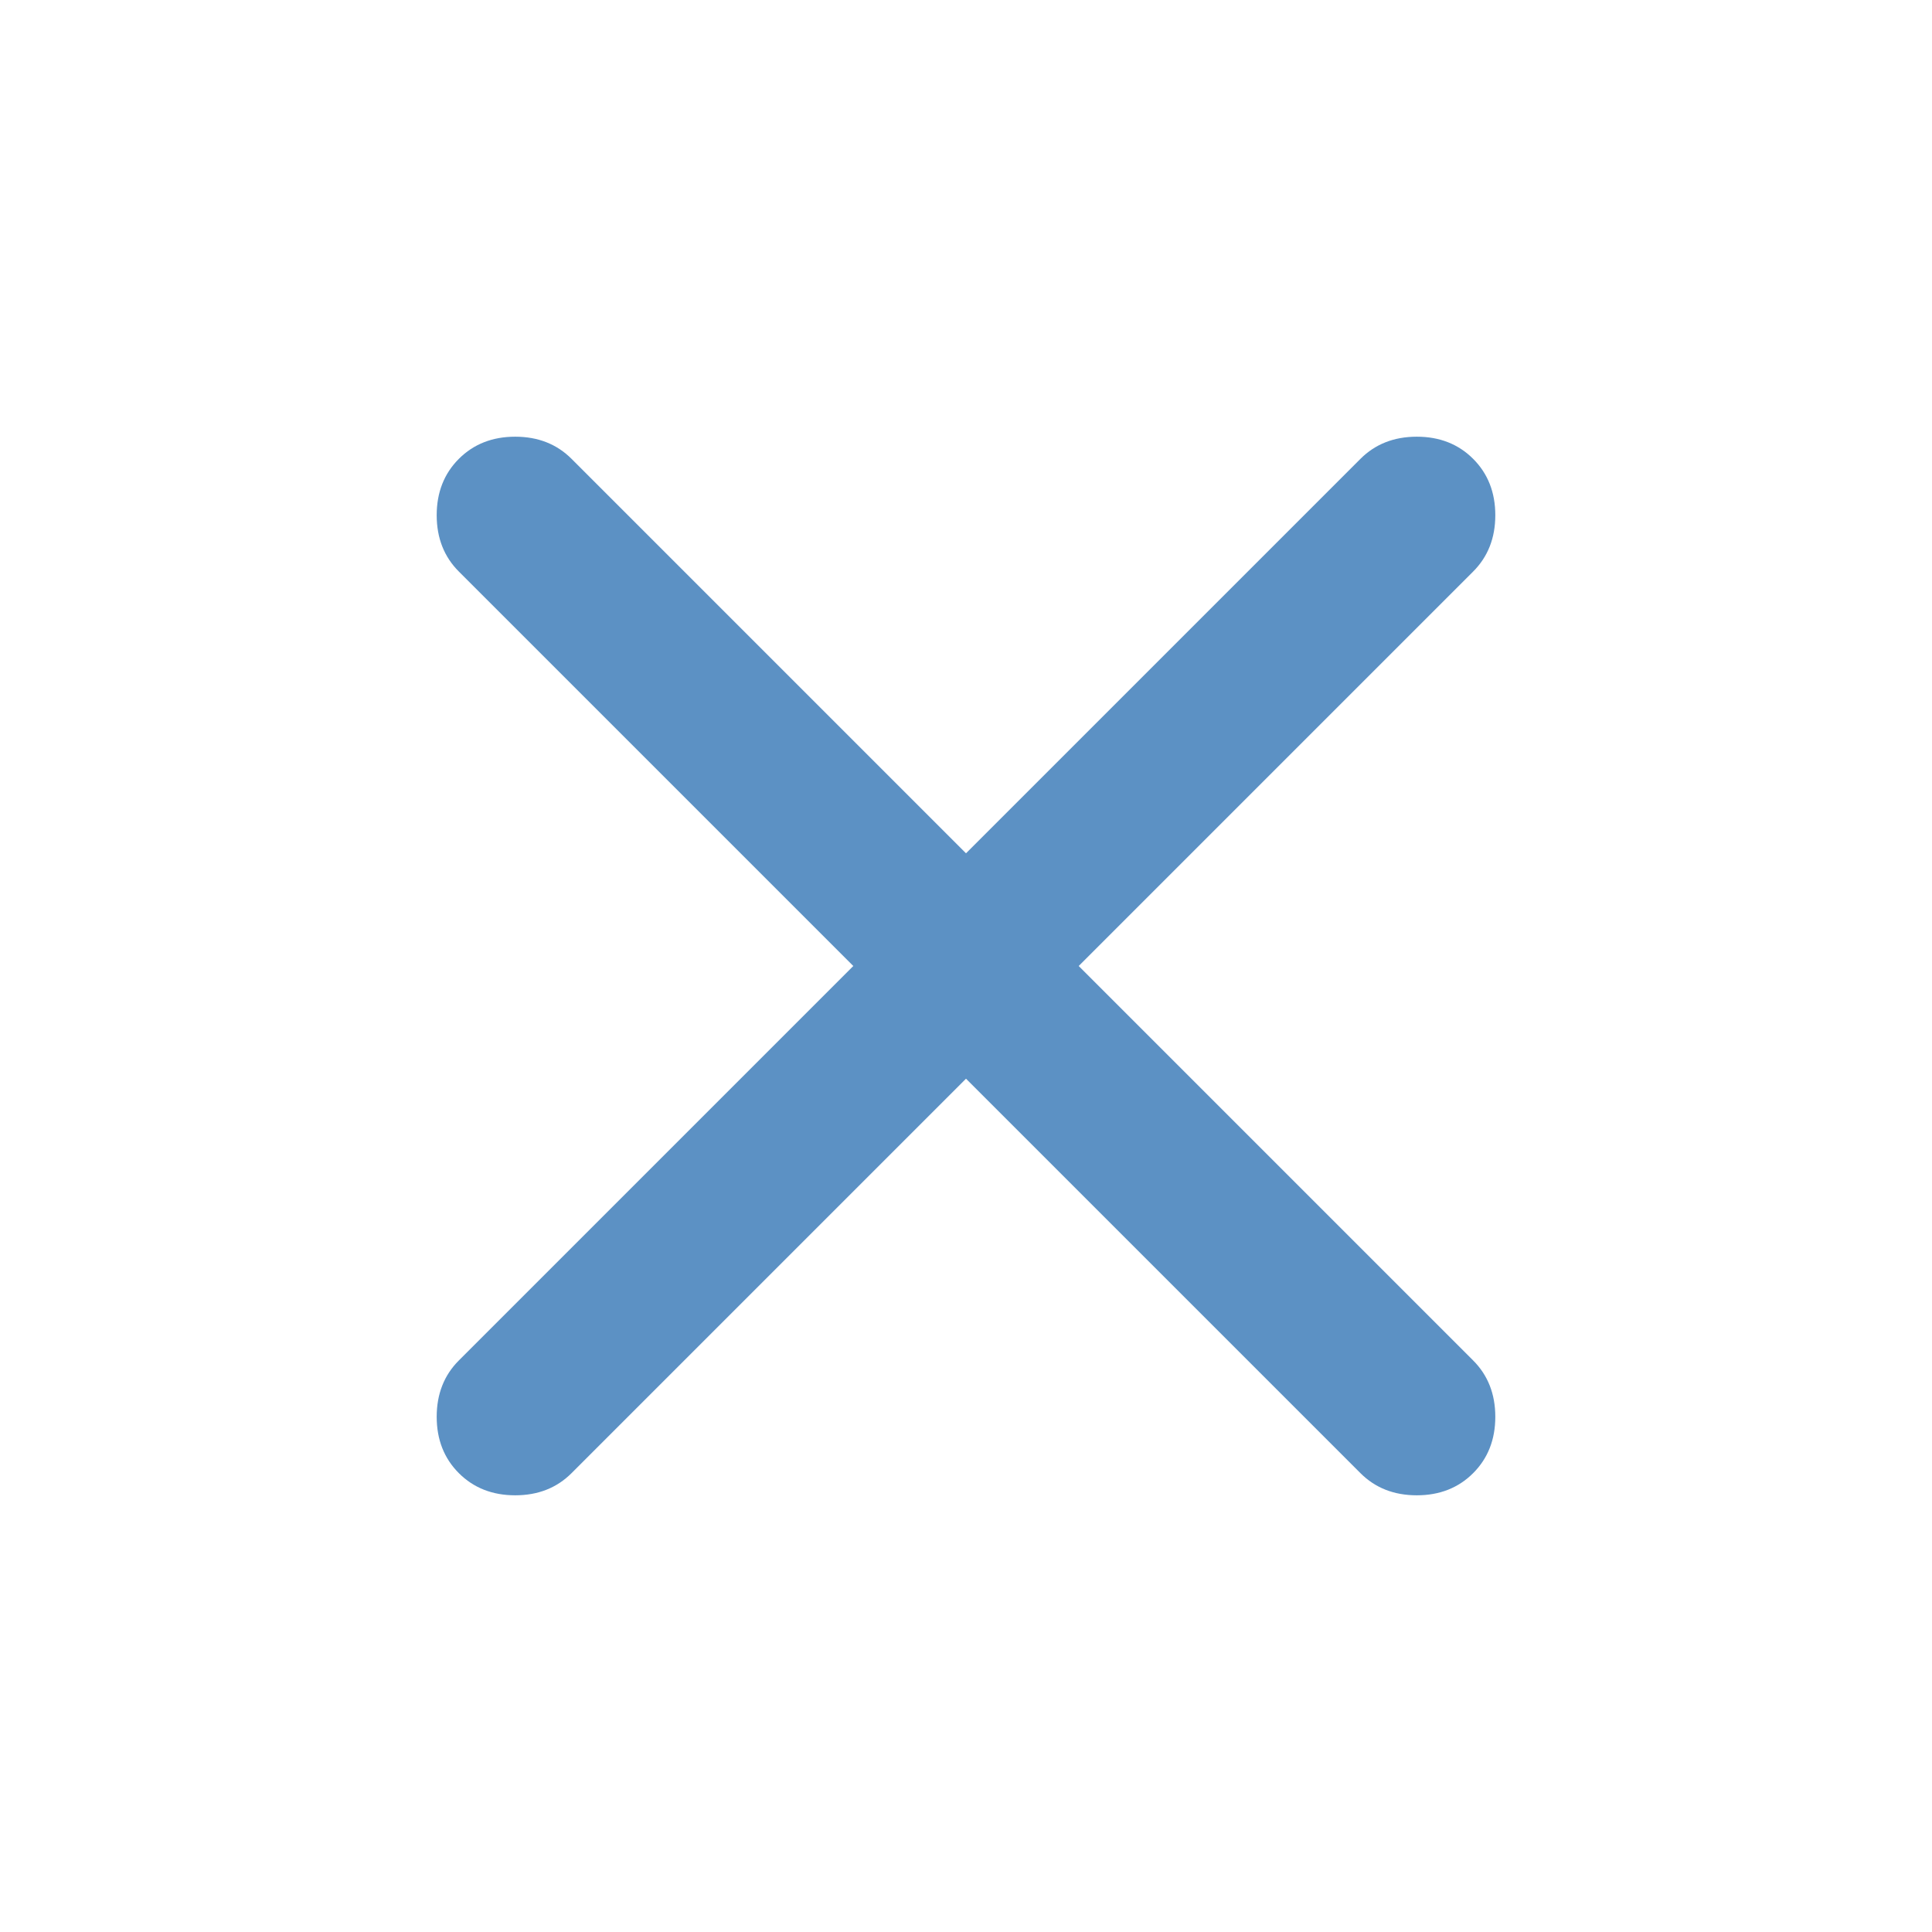
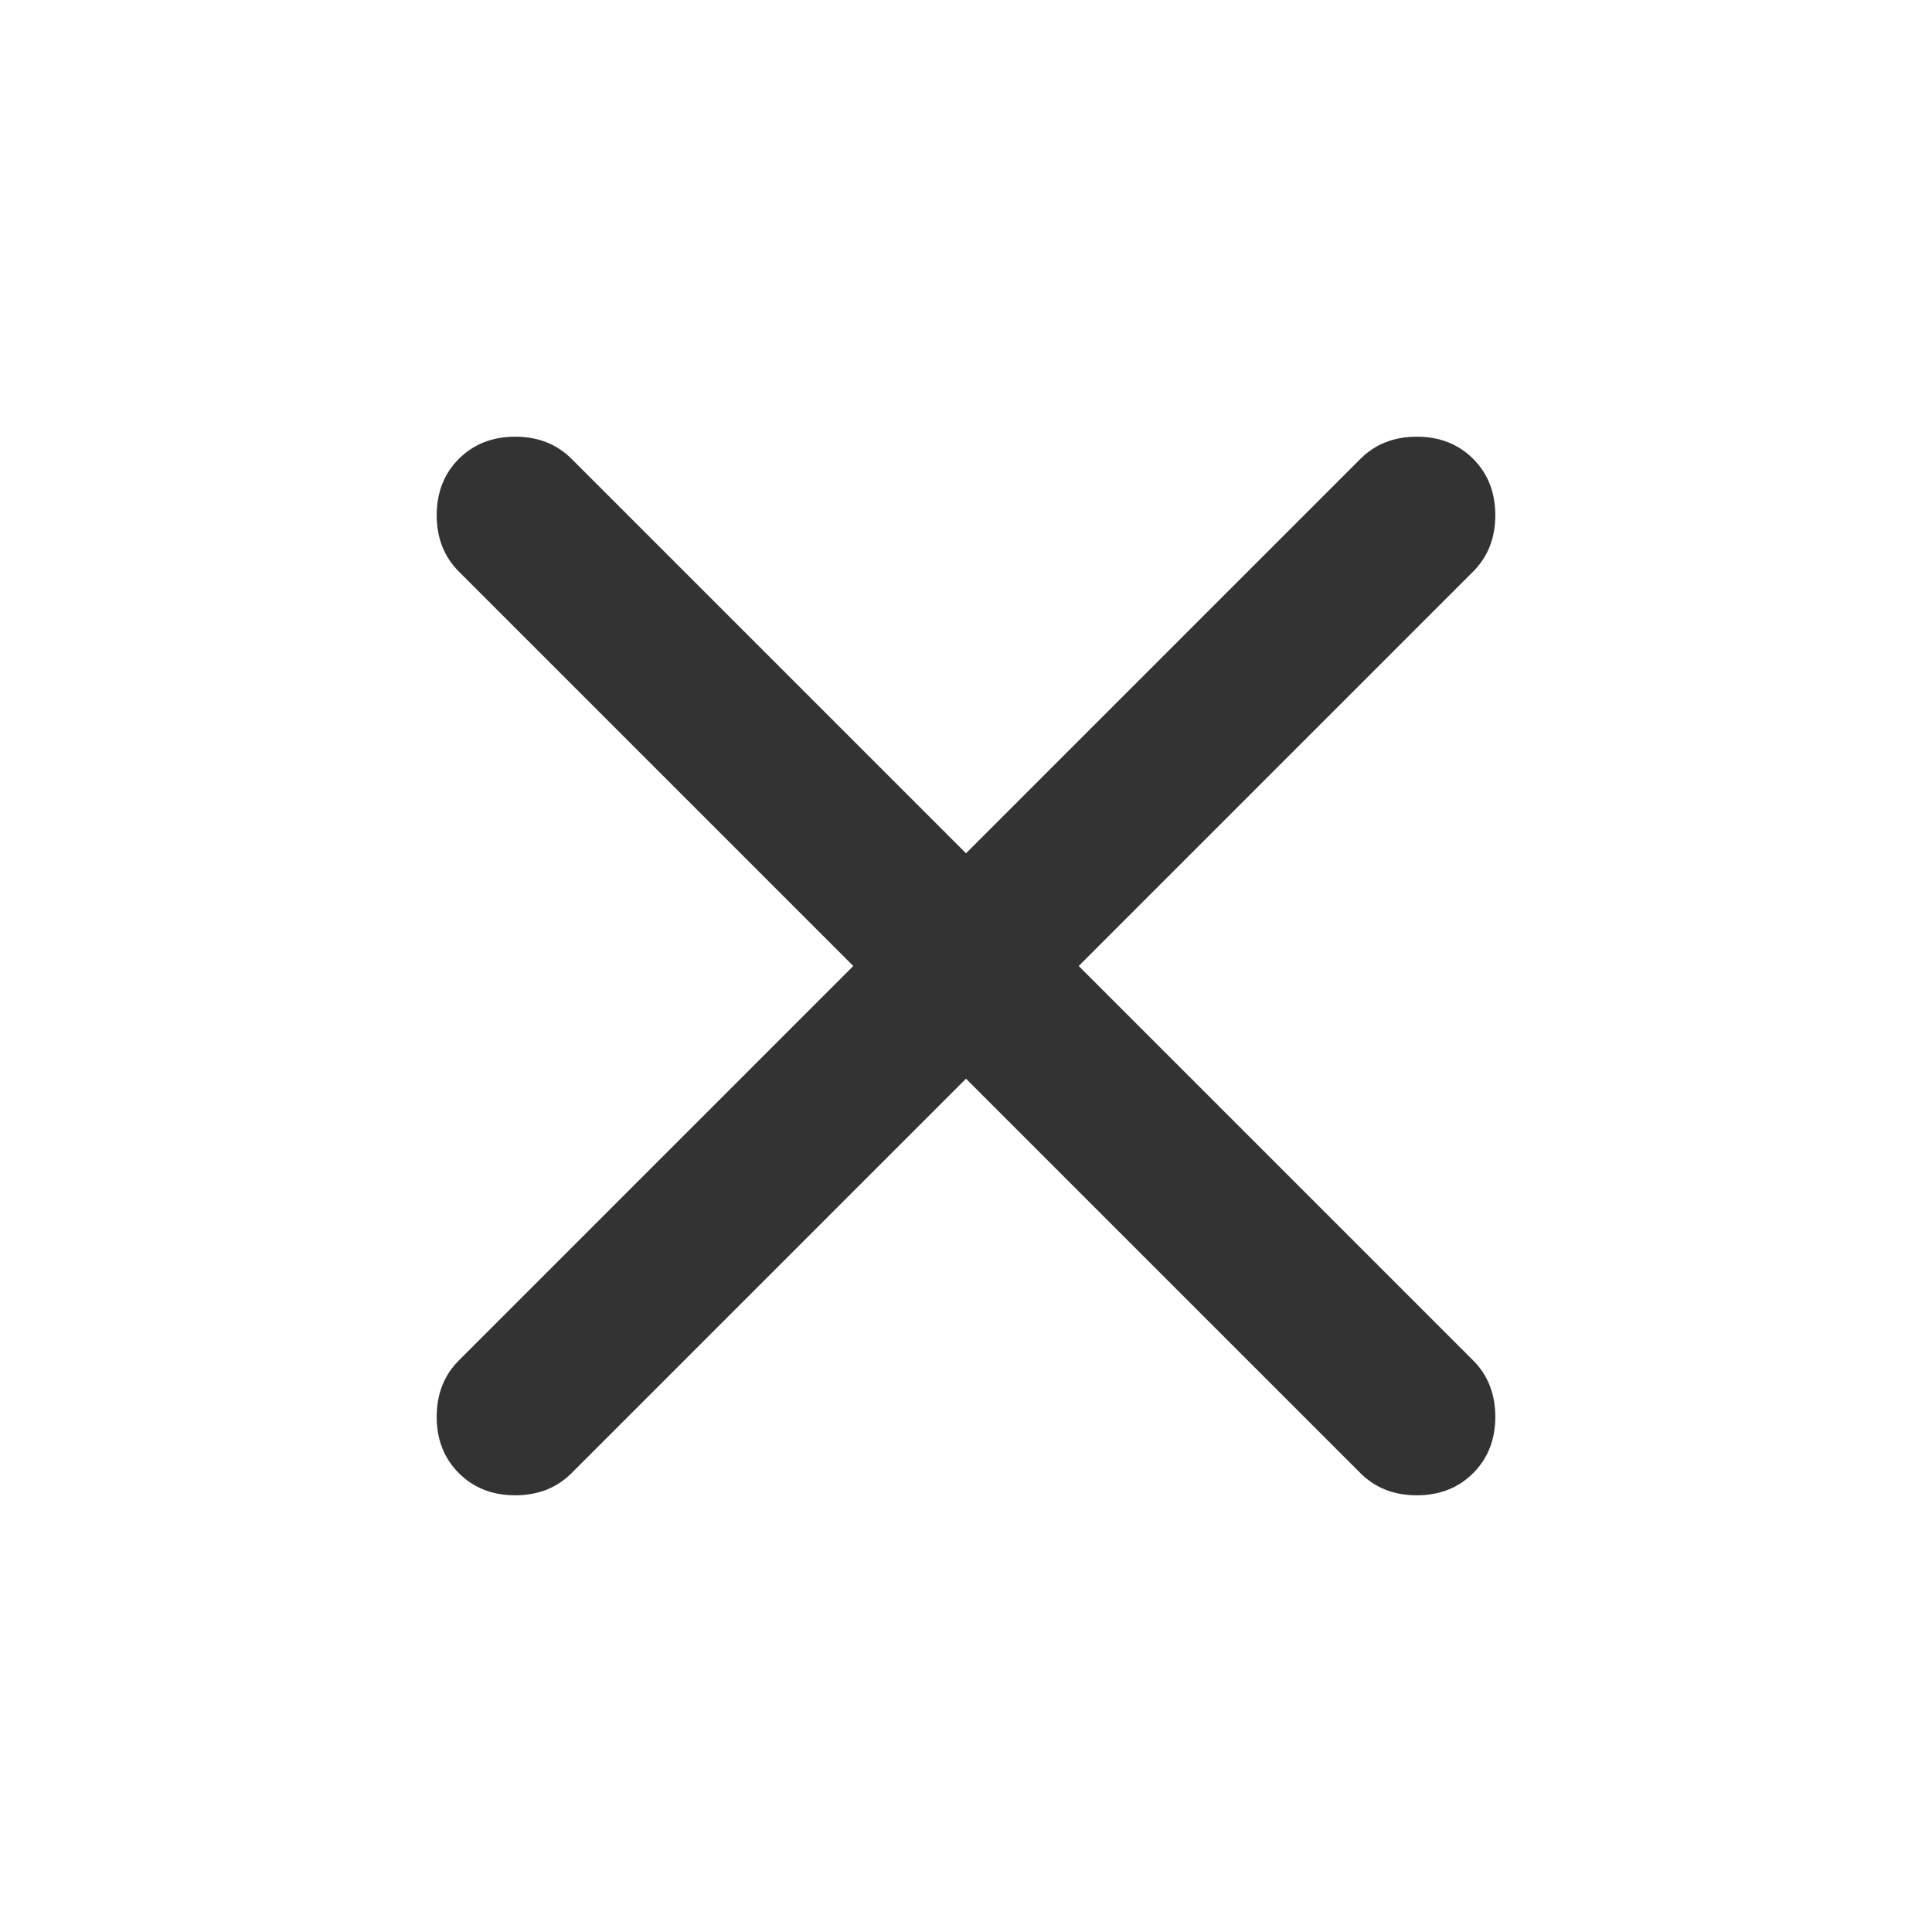
<svg xmlns="http://www.w3.org/2000/svg" width="30" height="30" viewBox="0 0 30 30" fill="none">
-   <path d="M15 16.75L8.875 22.875C8.646 23.104 8.354 23.219 8 23.219C7.646 23.219 7.354 23.104 7.125 22.875C6.896 22.646 6.781 22.354 6.781 22C6.781 21.646 6.896 21.354 7.125 21.125L13.25 15L7.125 8.875C6.896 8.646 6.781 8.354 6.781 8C6.781 7.646 6.896 7.354 7.125 7.125C7.354 6.896 7.646 6.781 8 6.781C8.354 6.781 8.646 6.896 8.875 7.125L15 13.25L21.125 7.125C21.354 6.896 21.646 6.781 22 6.781C22.354 6.781 22.646 6.896 22.875 7.125C23.104 7.354 23.219 7.646 23.219 8C23.219 8.354 23.104 8.646 22.875 8.875L16.75 15L22.875 21.125C23.104 21.354 23.219 21.646 23.219 22C23.219 22.354 23.104 22.646 22.875 22.875C22.646 23.104 22.354 23.219 22 23.219C21.646 23.219 21.354 23.104 21.125 22.875L15 16.75Z" fill="#5C91C4" />
+   <path d="M15 16.75L8.875 22.875C8.646 23.104 8.354 23.219 8 23.219C7.646 23.219 7.354 23.104 7.125 22.875C6.896 22.646 6.781 22.354 6.781 22C6.781 21.646 6.896 21.354 7.125 21.125L13.25 15L7.125 8.875C6.896 8.646 6.781 8.354 6.781 8C6.781 7.646 6.896 7.354 7.125 7.125C7.354 6.896 7.646 6.781 8 6.781C8.354 6.781 8.646 6.896 8.875 7.125L15 13.25L21.125 7.125C21.354 6.896 21.646 6.781 22 6.781C22.354 6.781 22.646 6.896 22.875 7.125C23.104 7.354 23.219 7.646 23.219 8C23.219 8.354 23.104 8.646 22.875 8.875L16.75 15L22.875 21.125C23.104 21.354 23.219 21.646 23.219 22C23.219 22.354 23.104 22.646 22.875 22.875C22.646 23.104 22.354 23.219 22 23.219C21.646 23.219 21.354 23.104 21.125 22.875L15 16.75Z" fill="#333333" />
</svg>
